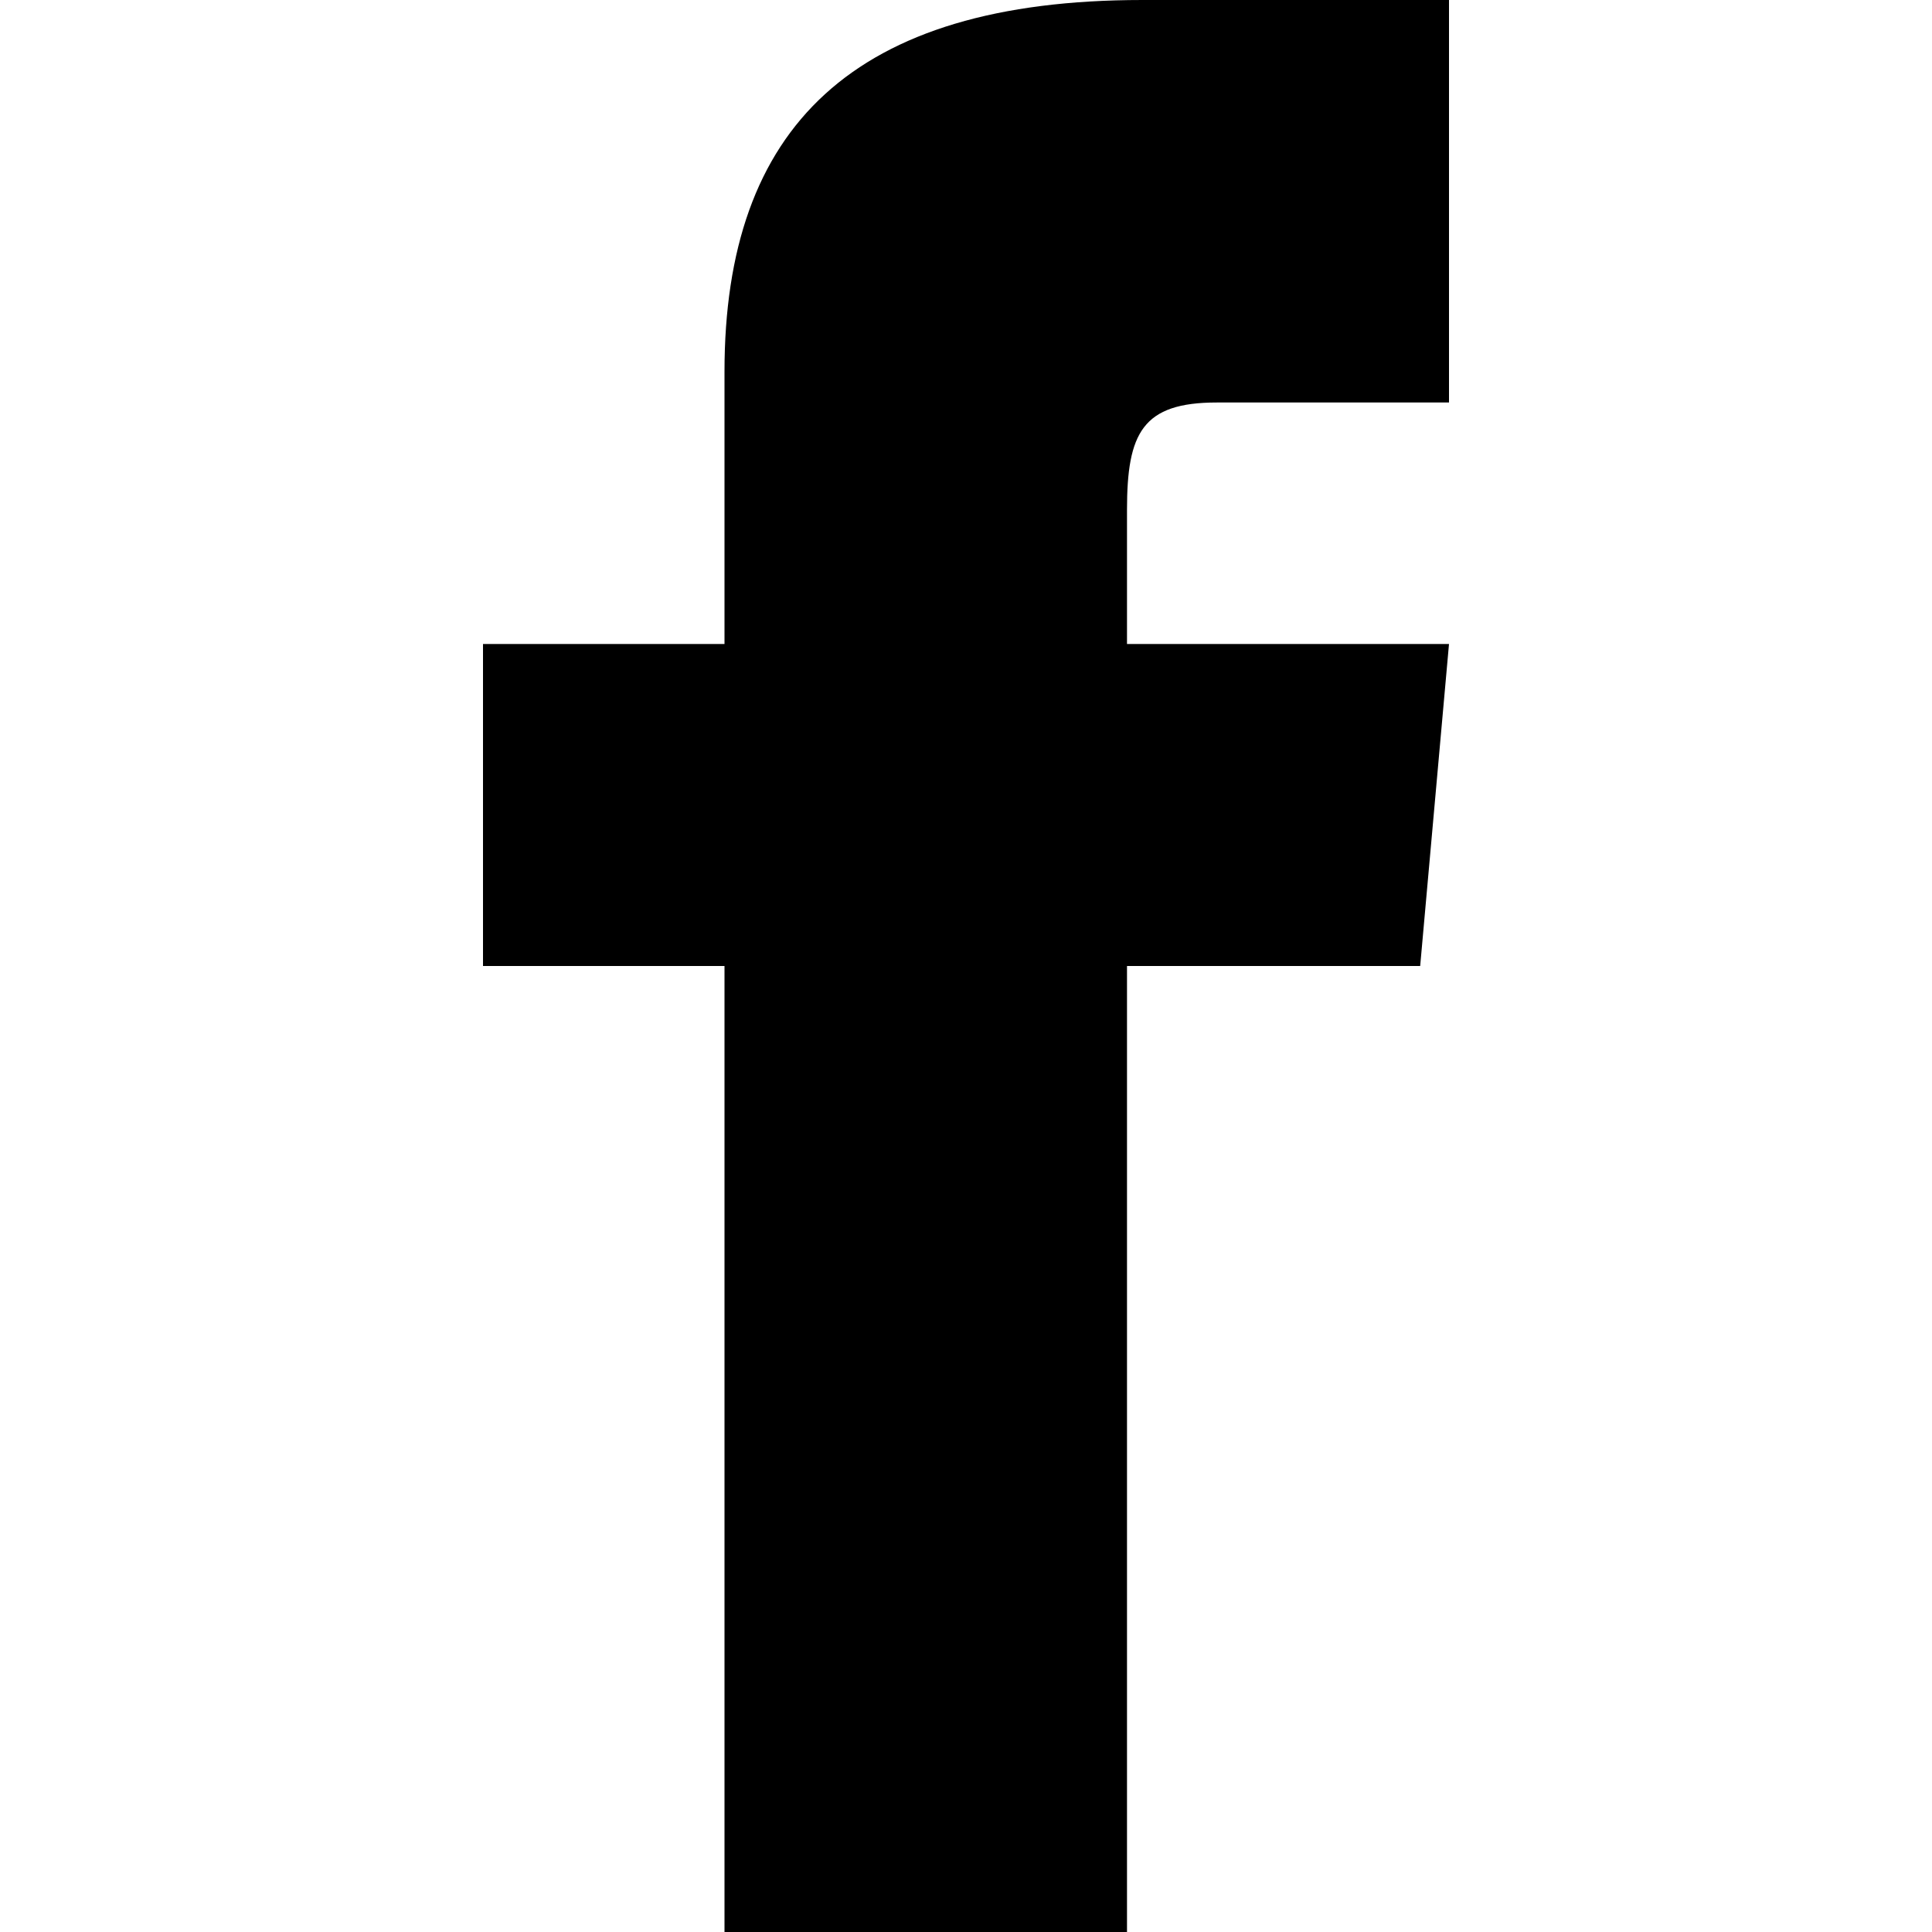
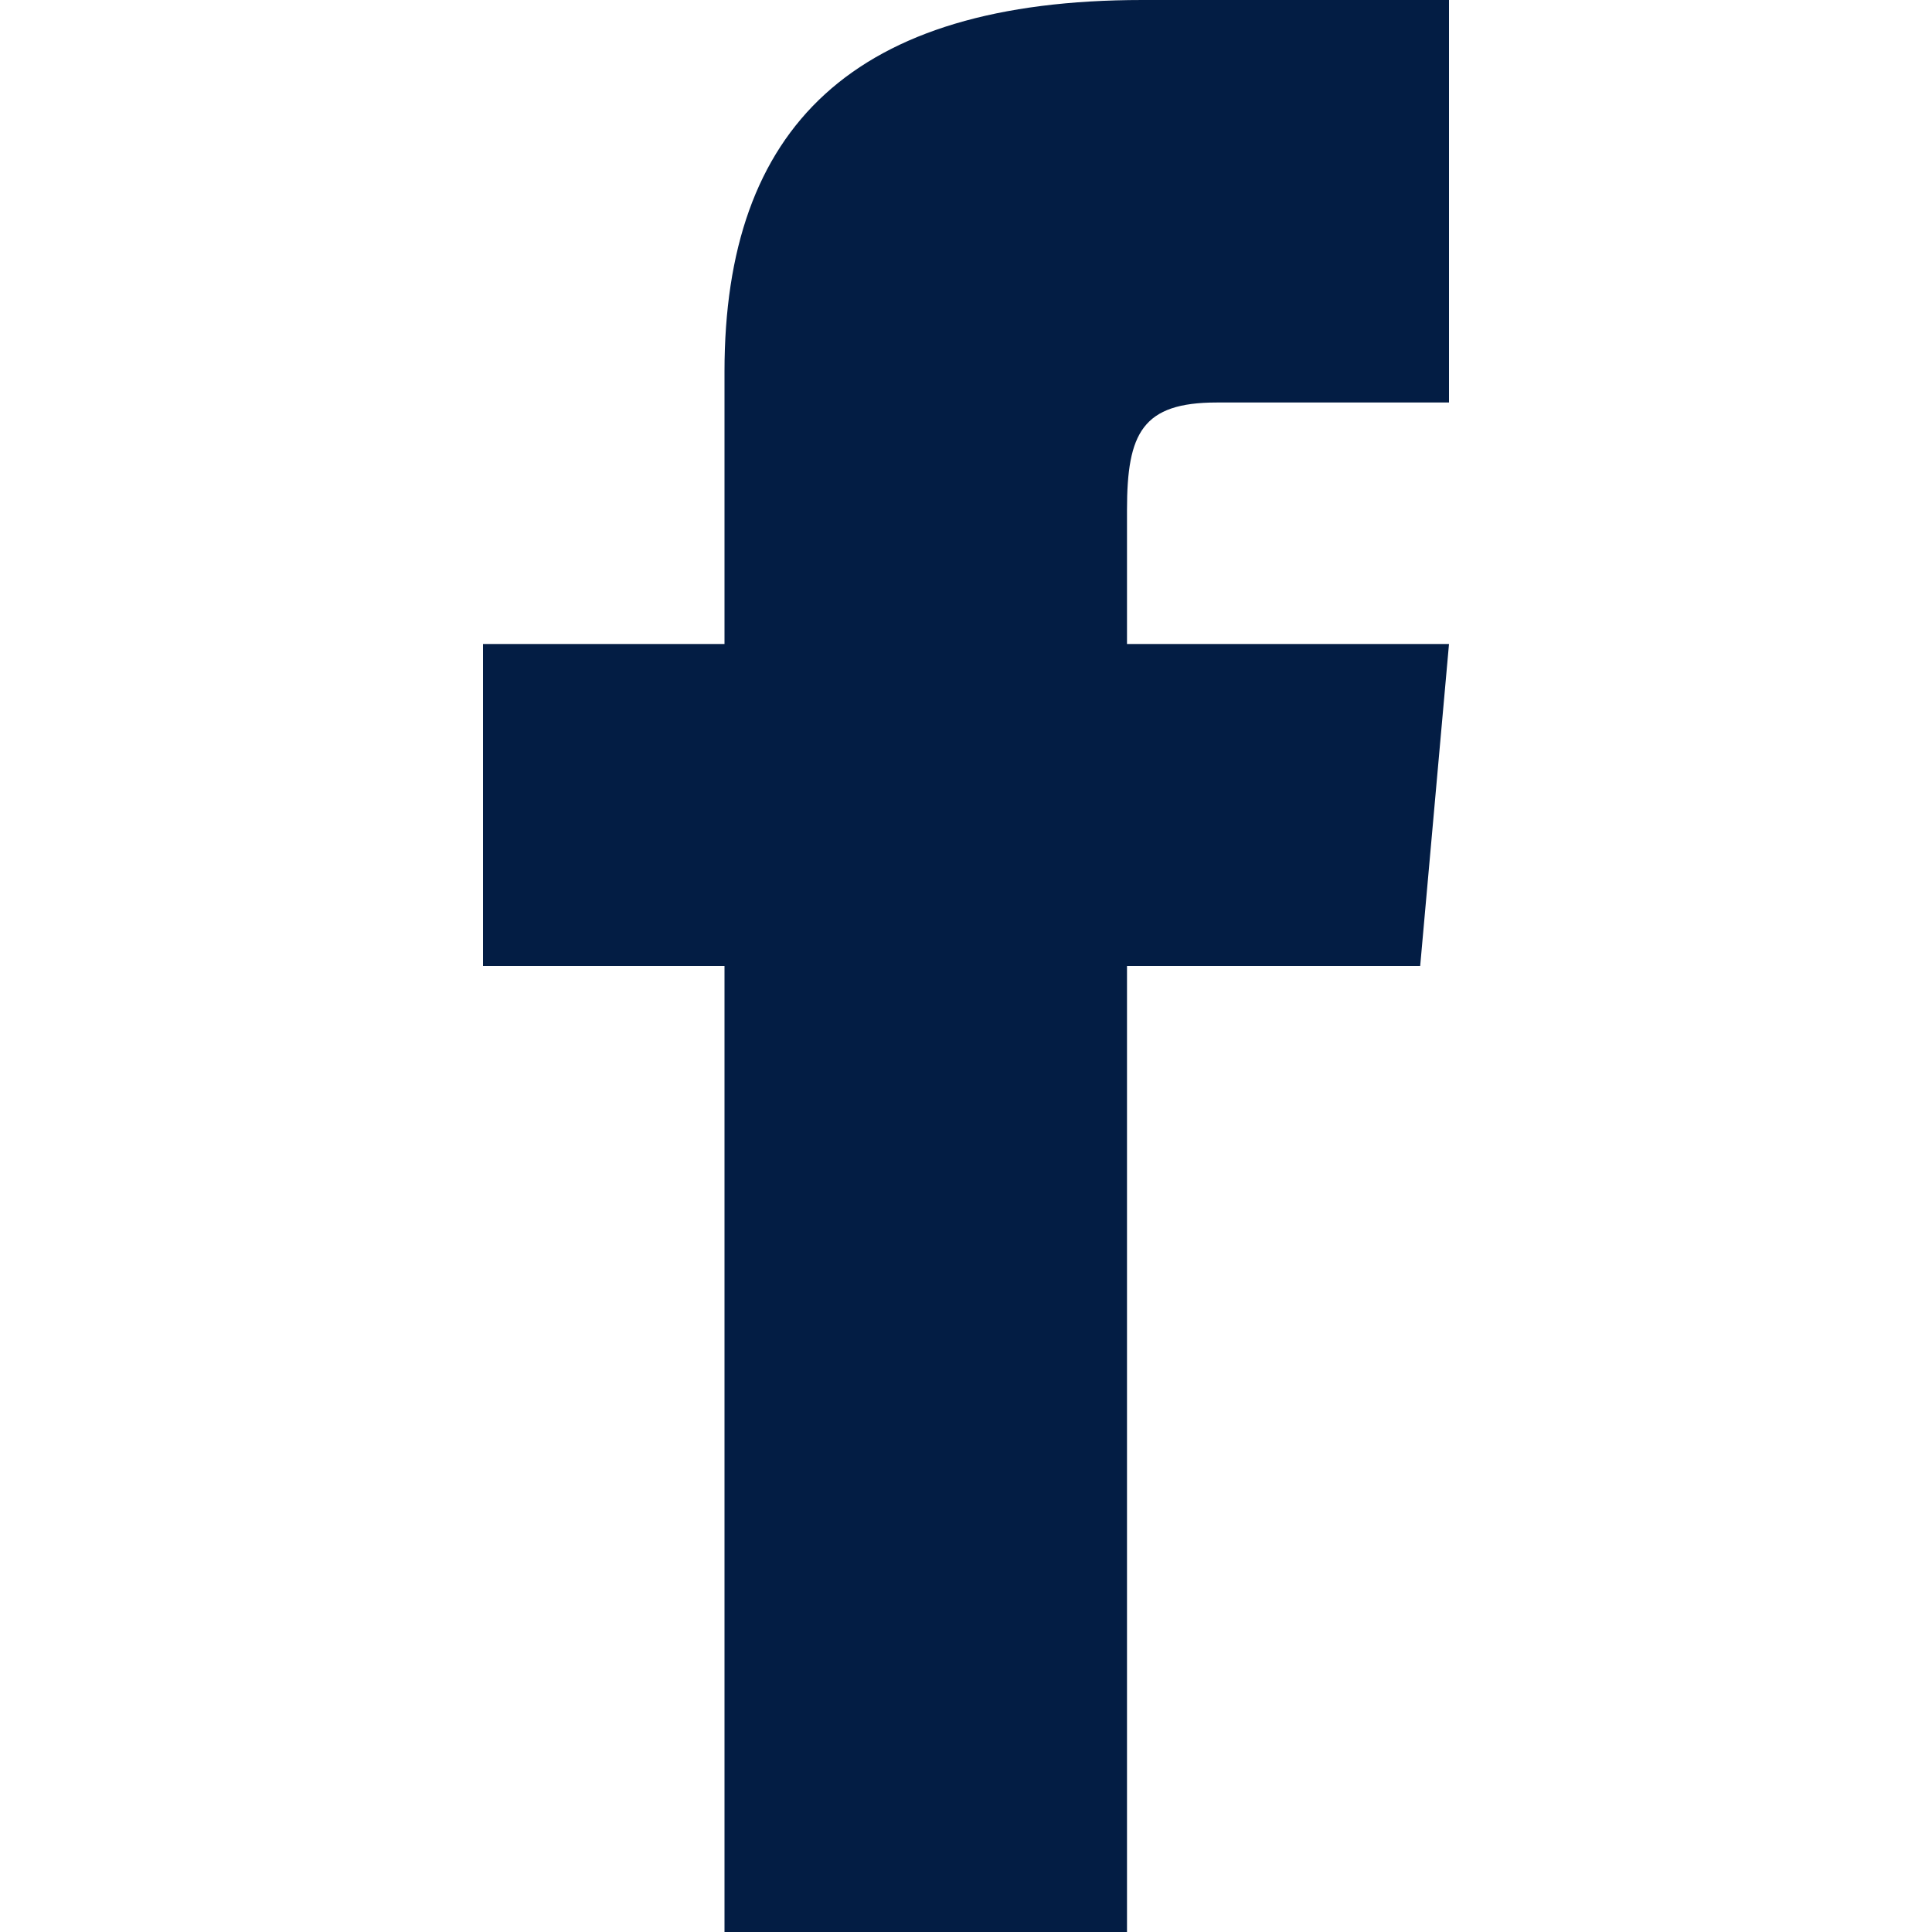
- <svg xmlns="http://www.w3.org/2000/svg" width="24" height="24" viewBox="0 0 24 24">
+ <svg xmlns="http://www.w3.org/2000/svg" fill="#031D44" width="24" height="24" viewBox="0 0 24 24">
  <path d="M9 8h-3v4h3v12h5v-12h3.642l.358-4h-4v-1.667c0-.955.192-1.333 1.115-1.333h2.885v-5h-3.808c-3.596 0-5.192 1.583-5.192 4.615v3.385z" />
</svg>
